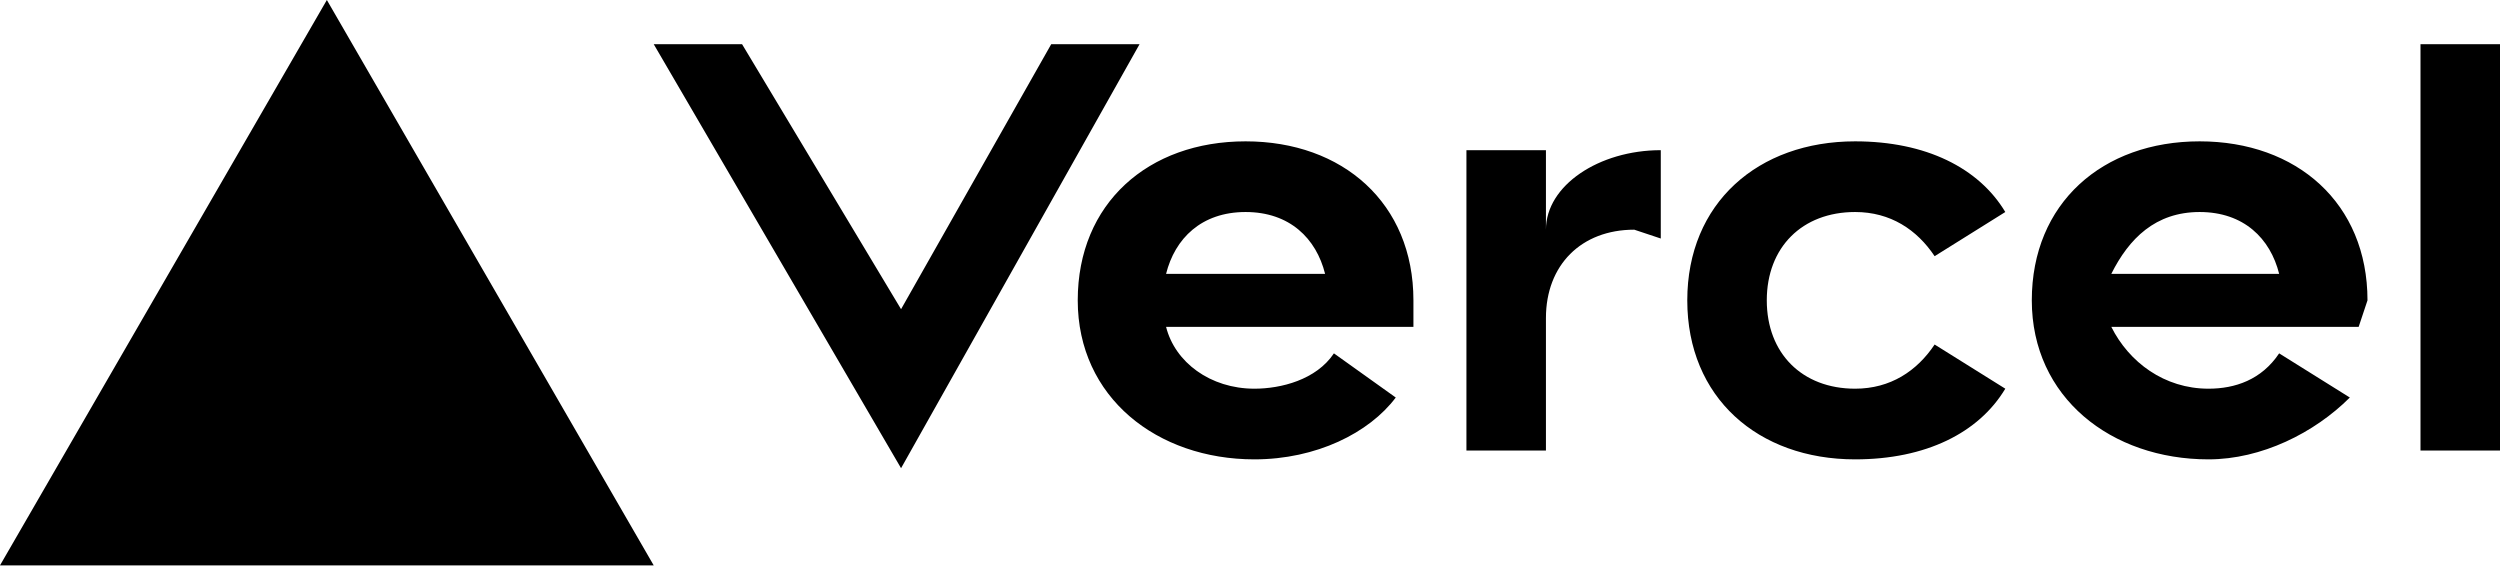
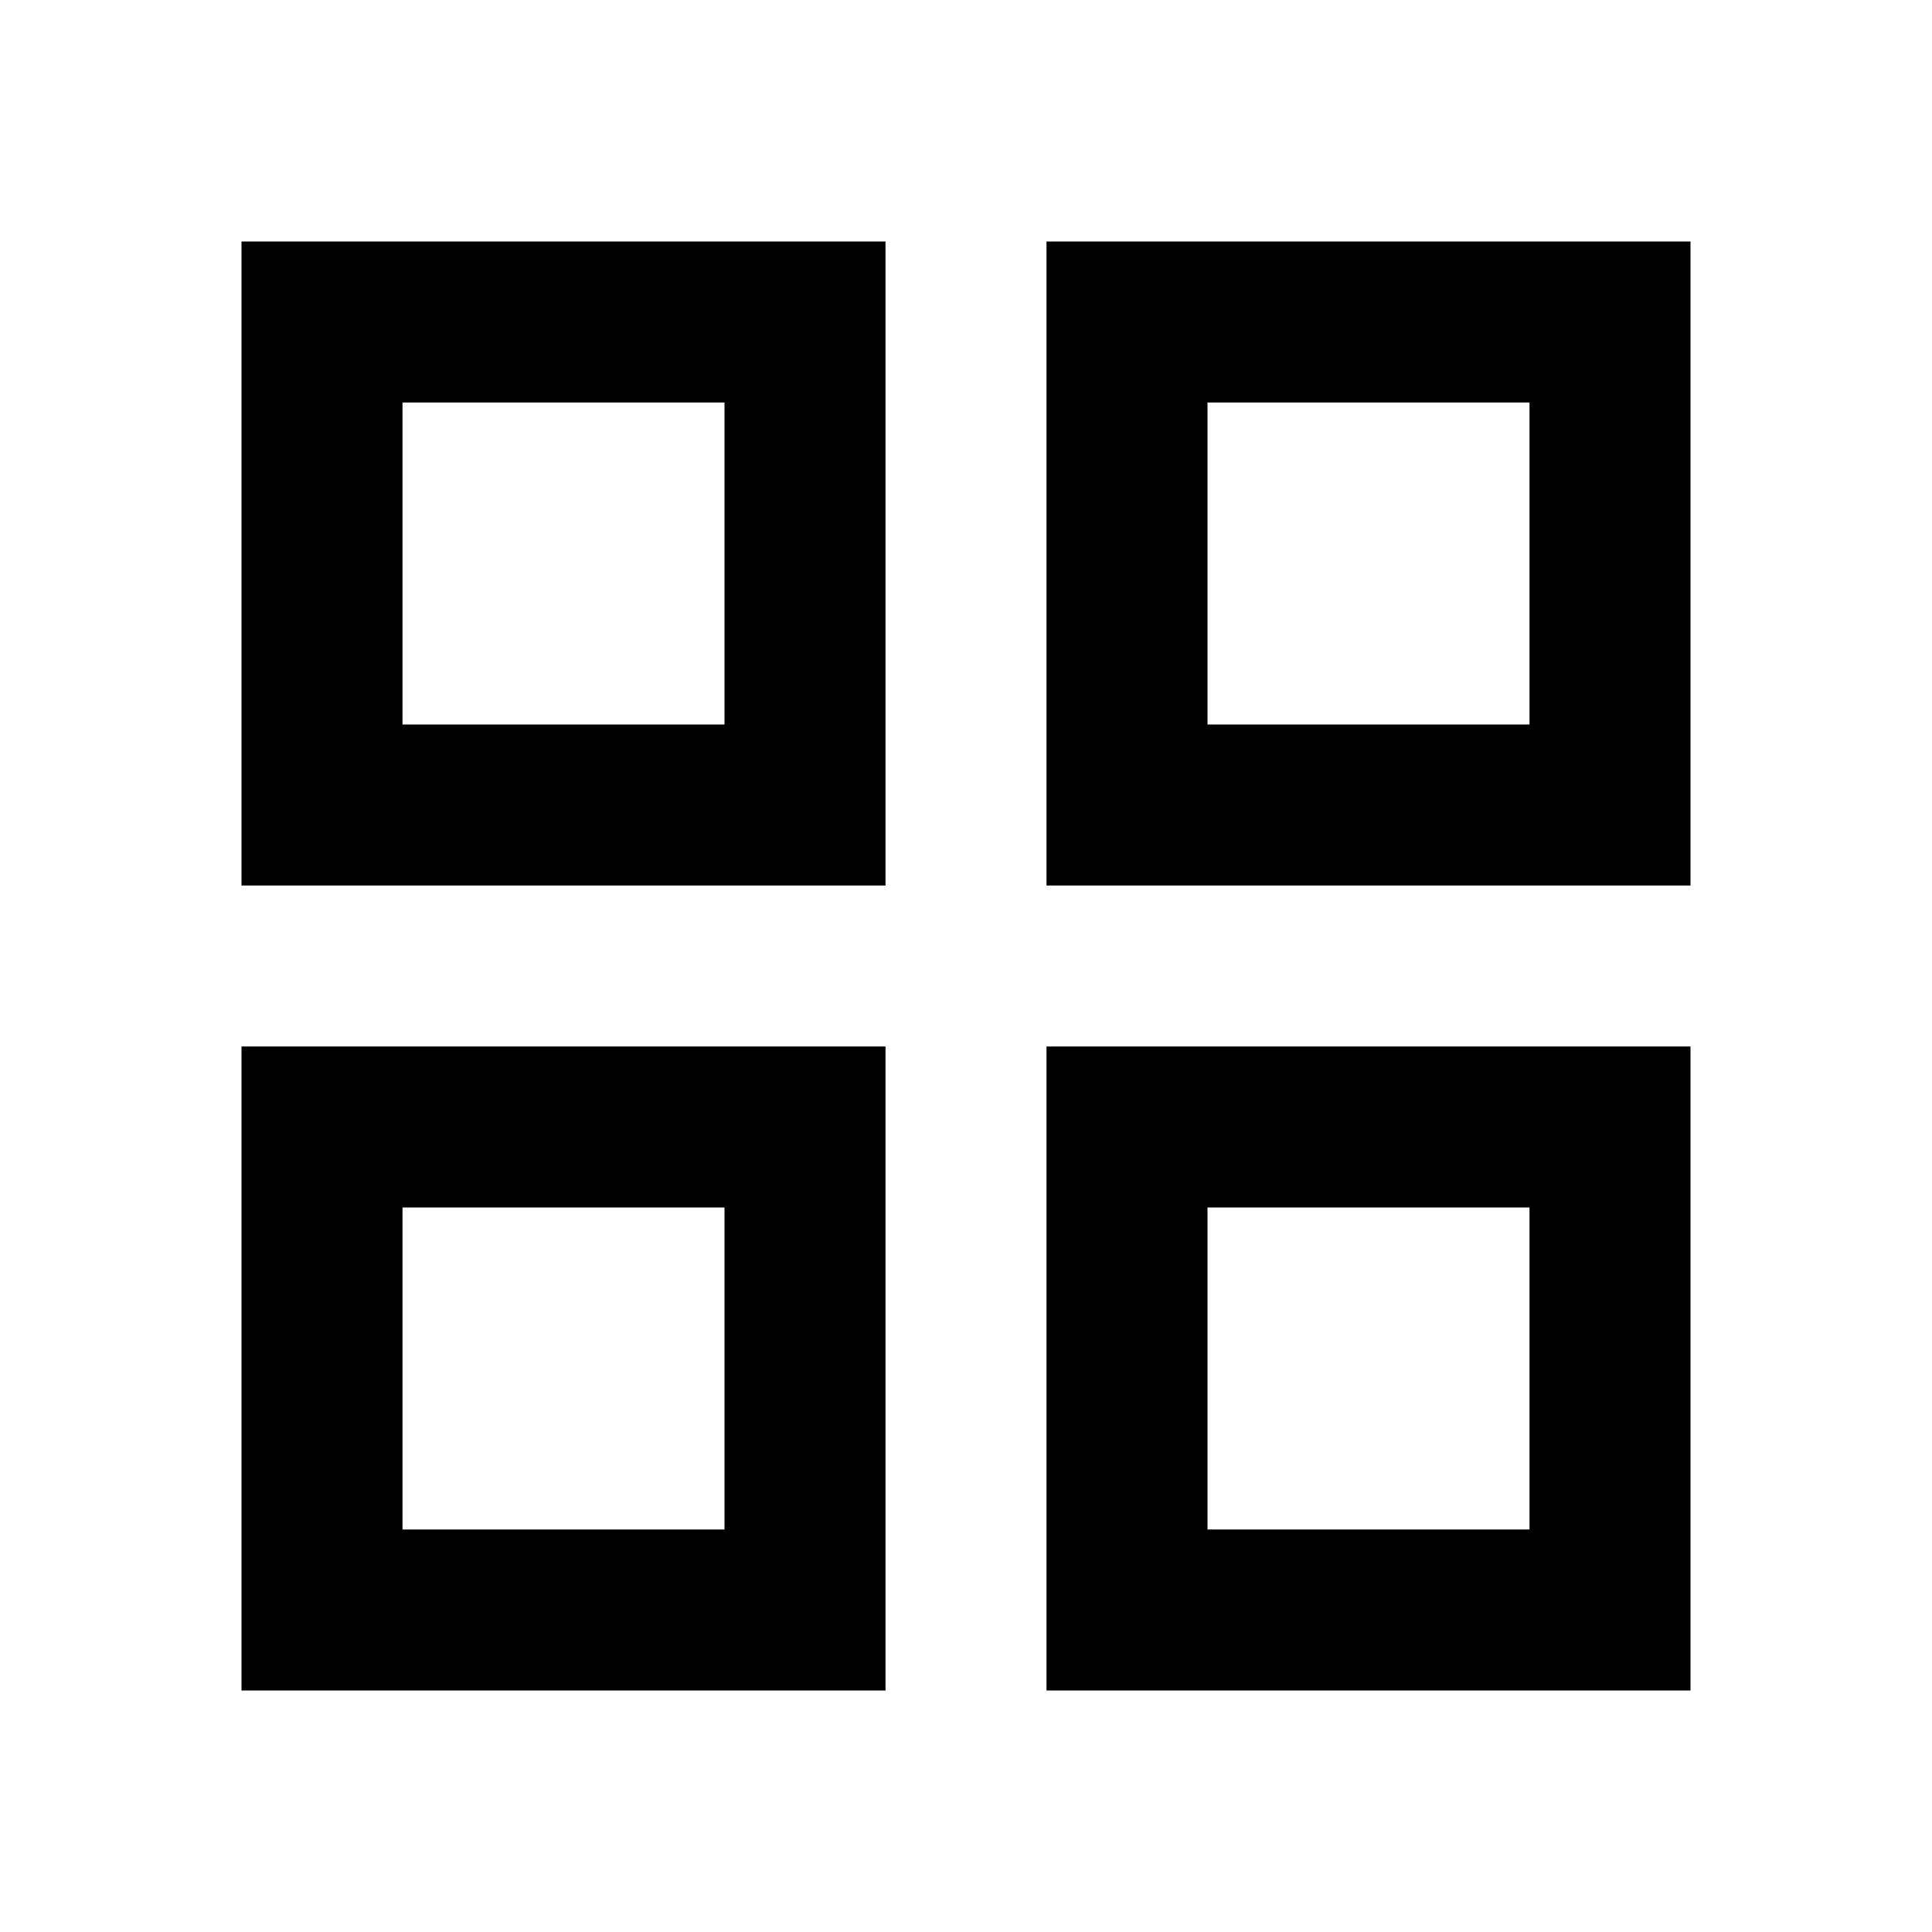
- <svg xmlns="http://www.w3.org/2000/svg" fill="none" viewBox="0 0 283 64">
-   <path fill="black" d="M141 16c-11 0-19 7-19 18s9 18 20 18c7 0 13-3 16-7l-7-5c-2 3-6 4-9 4-5 0-9-3-10-7h28v-3c0-11-8-18-19-18zm-9 15c1-4 4-7 9-7s8 3 9 7h-18zm117-15c-11 0-19 7-19 18s9 18 20 18c6 0 12-3 16-7l-8-5c-2 3-5 4-8 4-5 0-9-3-11-7h28l1-3c0-11-8-18-19-18zm-10 15c2-4 5-7 10-7s8 3 9 7h-19zm-39 3c0 6 4 10 10 10 4 0 7-2 9-5l8 5c-3 5-9 8-17 8-11 0-19-7-19-18s8-18 19-18c8 0 14 3 17 8l-8 5c-2-3-5-5-9-5-6 0-10 4-10 10zm83-29v46h-9V5h9zM37 0l37 64H0L37 0zm92 5-27 48L74 5h10l18 30 17-30h10zm59 12v10l-3-1c-6 0-10 4-10 10v15h-9V17h9v9c0-5 6-9 13-9z" />
+ <svg xmlns="http://www.w3.org/2000/svg" width="24" height="24" viewBox="0 0 24 24">
+   <path fill="currentColor" d="M3 3h8v8H3V3Zm0 10h8v8H3v-8ZM13 3h8v8h-8V3Zm0 10h8v8h-8v-8Zm2-8v4h4V5h-4Zm0 10v4h4v-4h-4ZM5 5v4h4V5H5Zm0 10v4h4v-4H5Z" />
</svg>
